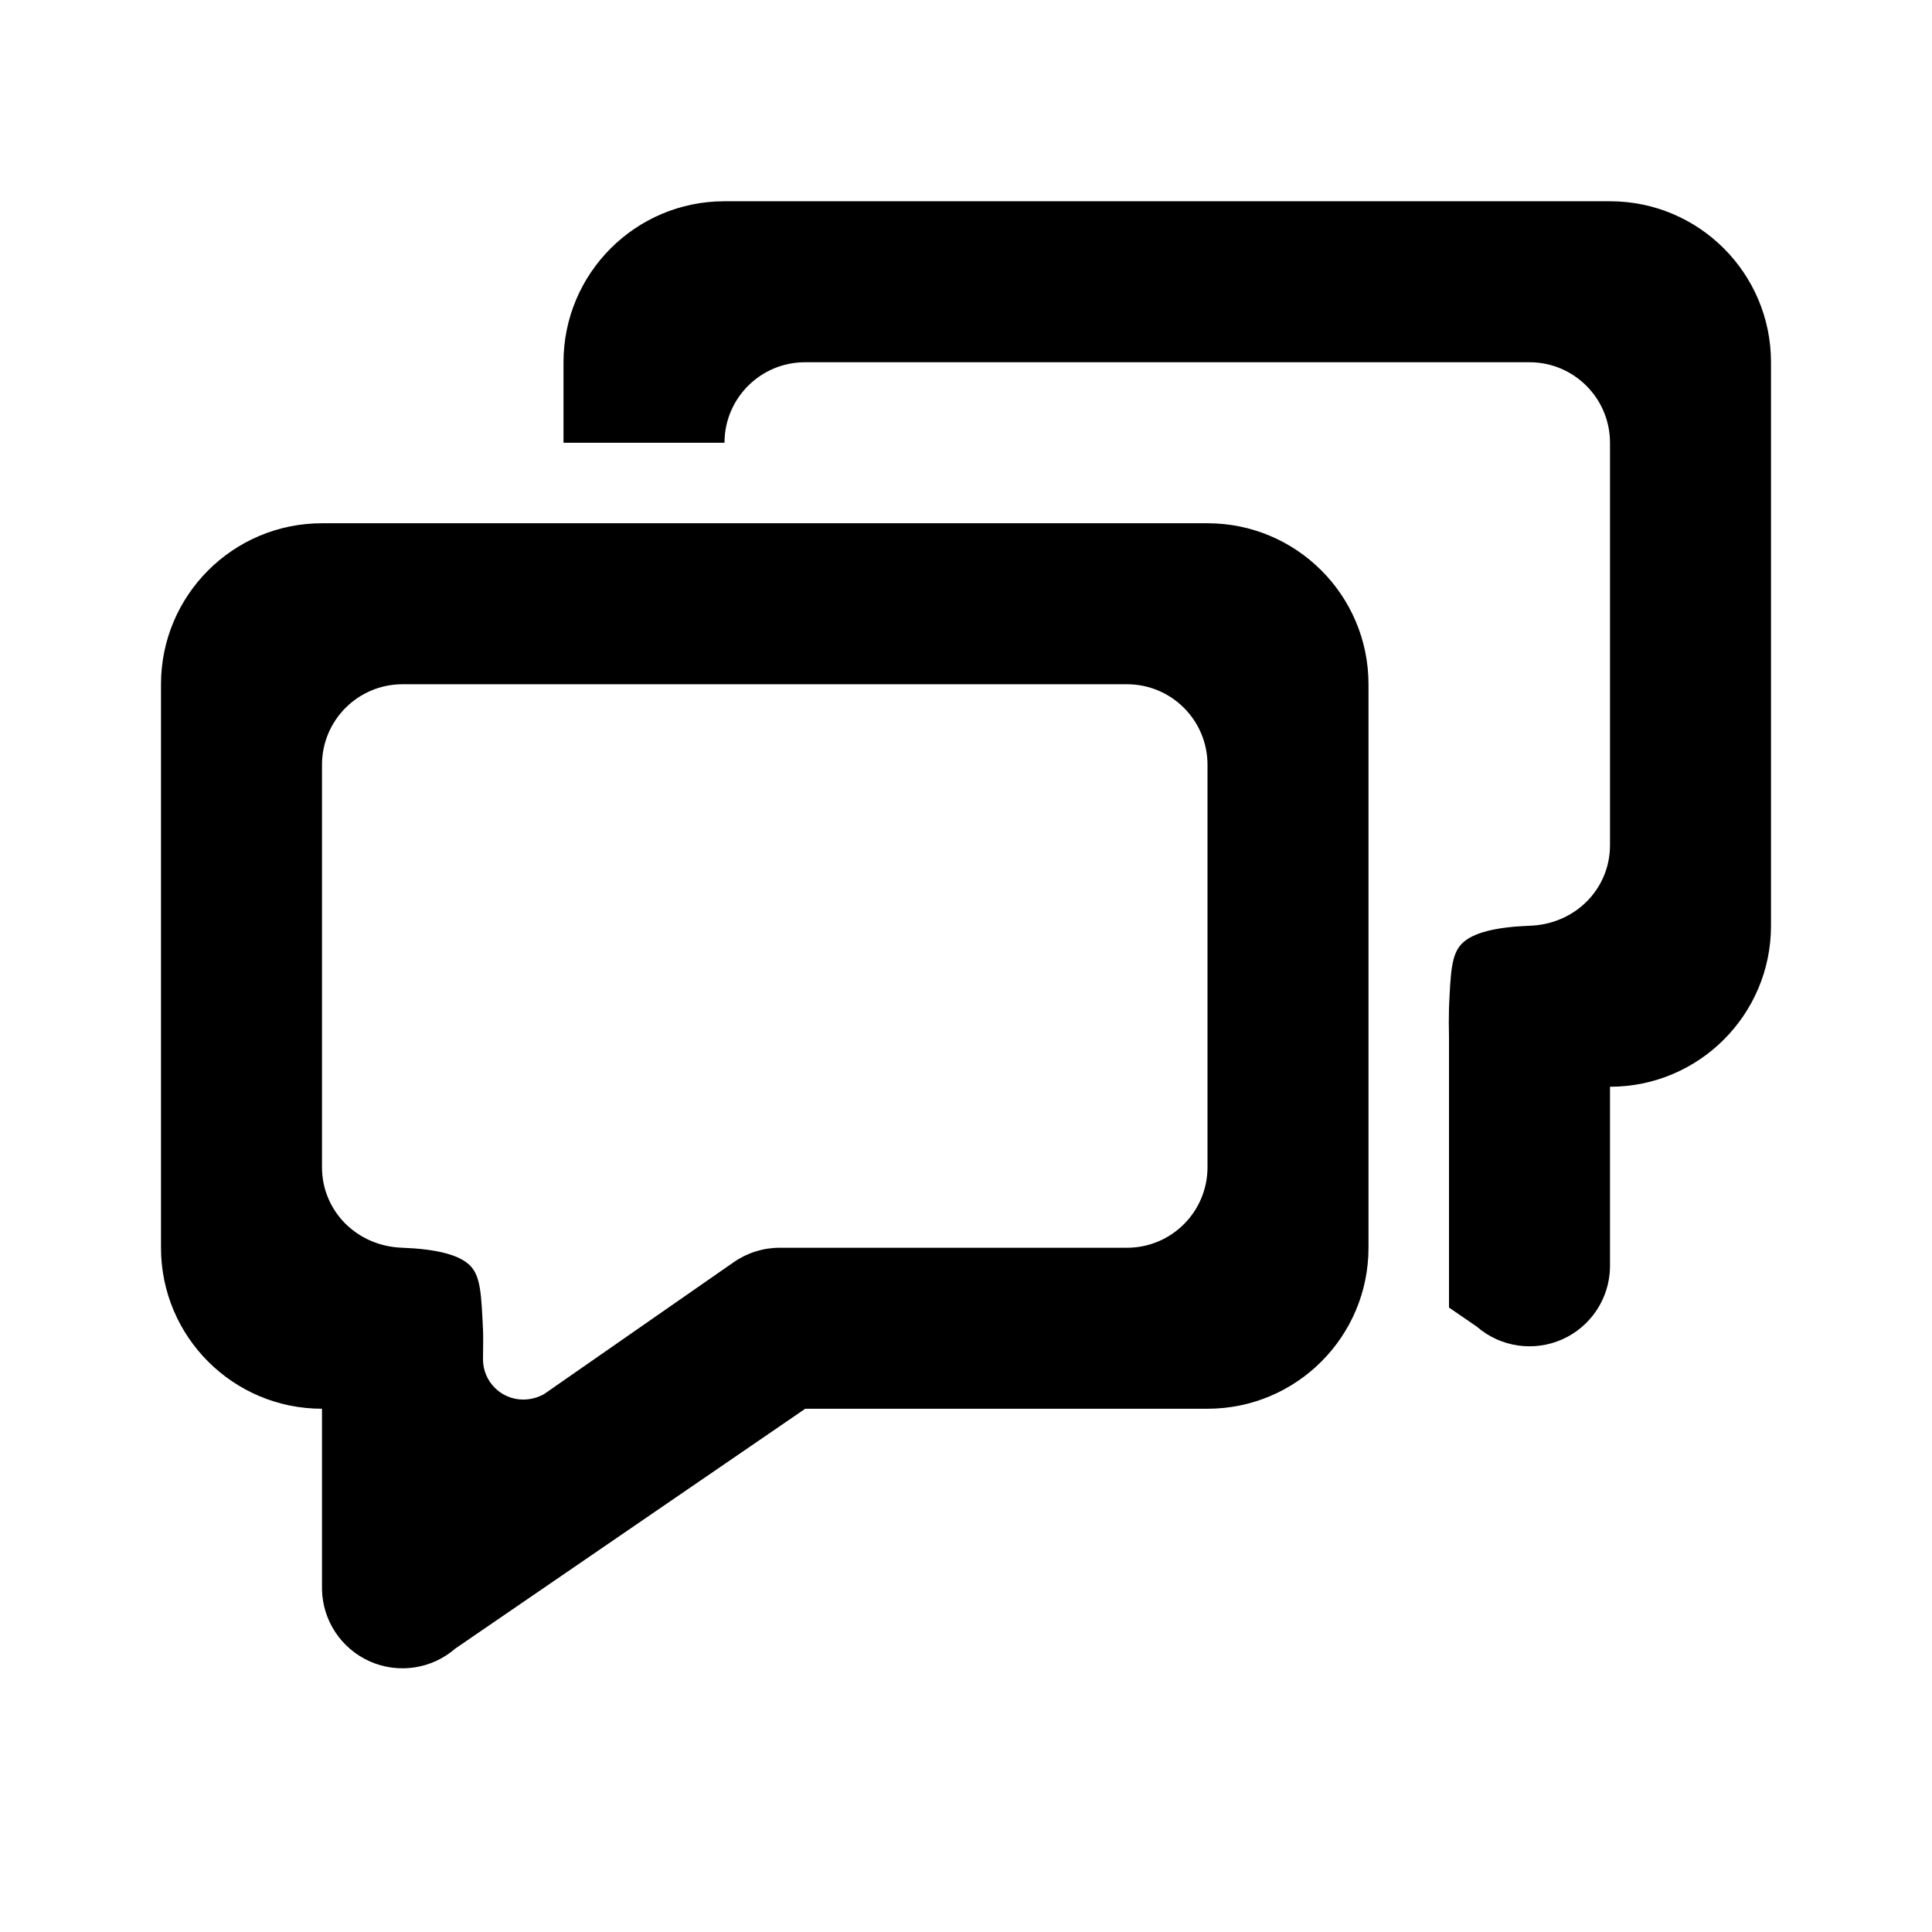
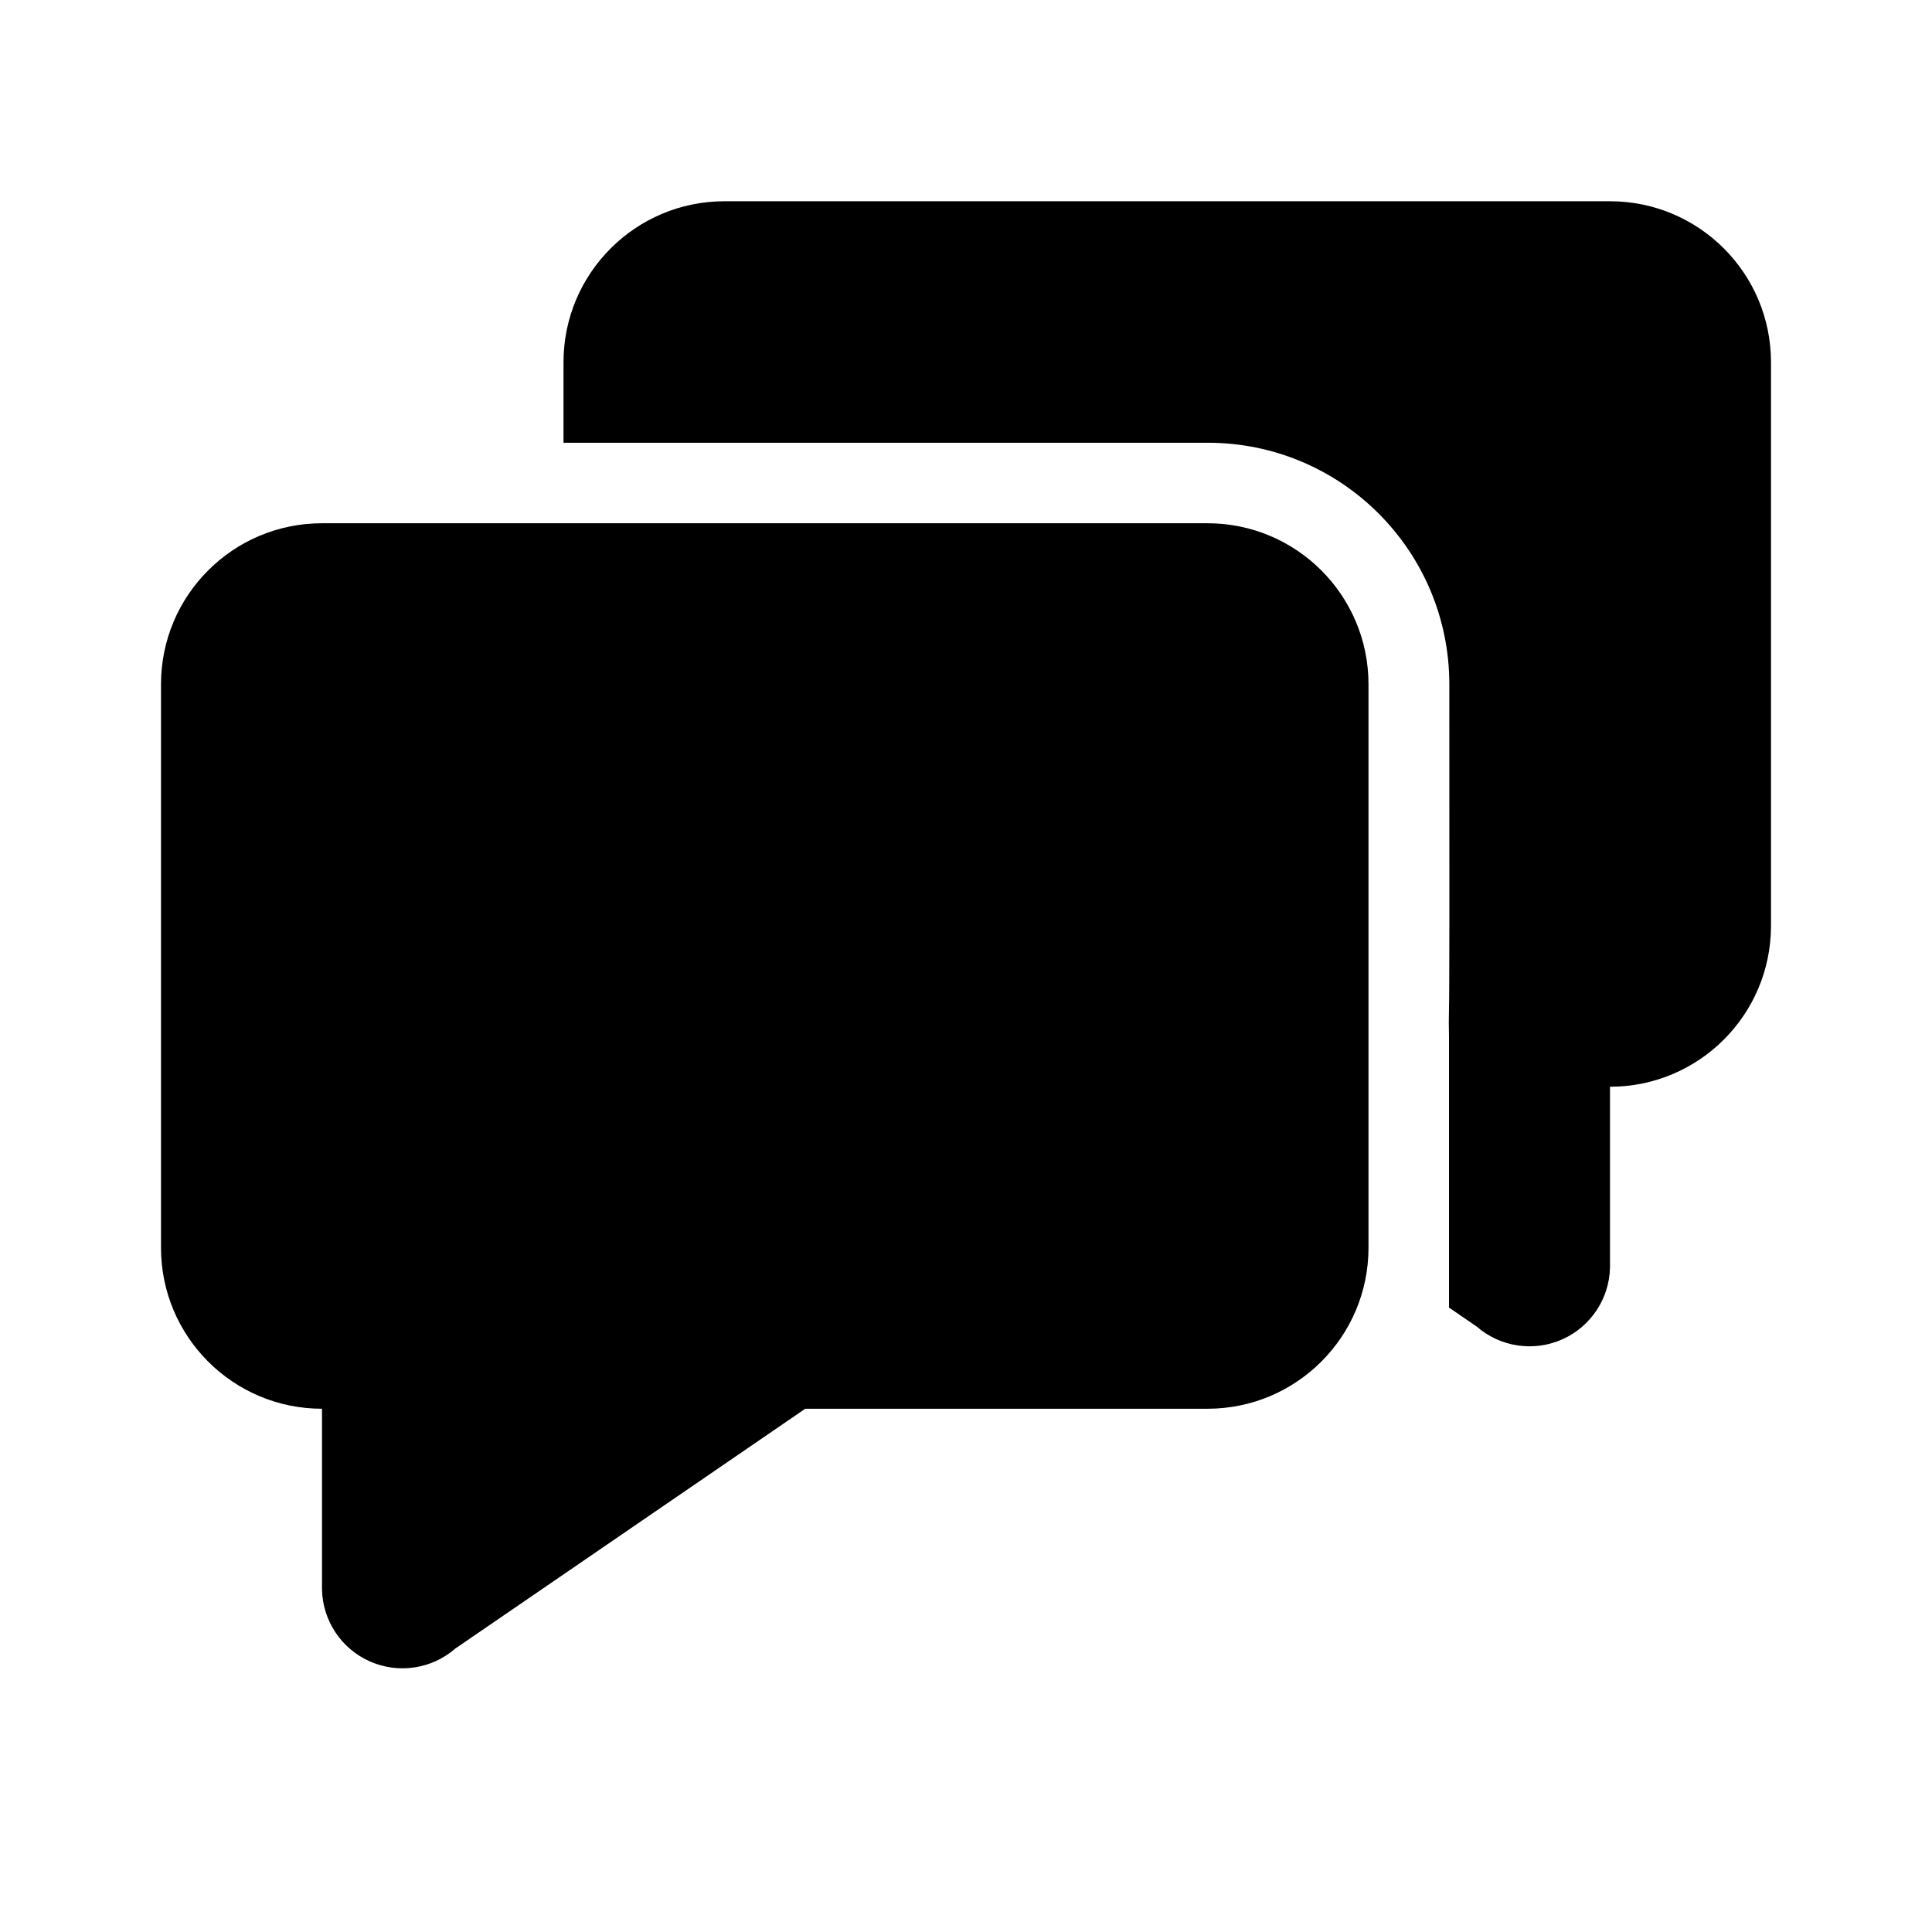
<svg xmlns="http://www.w3.org/2000/svg" viewBox="-2 -2.5 24 24" width="24" height="24" preserveAspectRatio="xMinYMin">
-   <path d="M3.656 17.979A1 1 0 0 1 2 17.243V15a2 2 0 0 1-2-2V6a2 2 0 0 1 2-2h11a2 2 0 0 1 2 2v7a2 2 0 0 1-2 2H8.003l-4.347 2.979zm.844-3.093a.536.536 0 0 0 .26-.069l2.355-1.638A1 1 0 0 1 7.686 13H12a1 1 0 0 0 1-1V7a1 1 0 0 0-1-1H3a1 1 0 0 0-1 1v5c0 .54.429.982 1 1 .41.016.707.083.844.226.128.134.135.36.156.79.003.063.003.177 0 .37a.5.5 0 0 0 .5.5z" />
-   <path d="M16 10.017a7.136 7.136 0 0 0 0 .369v-.37c.02-.43.028-.656.156-.79.137-.143.434-.21.844-.226.571-.018 1-.46 1-1V3a1 1 0 0 0-1-1H8a1 1 0 0 0-1 1H5V2a2 2 0 0 1 2-2h11a2 2 0 0 1 2 2v7a2 2 0 0 1-2 2v2.243a1 1 0 0 1-1.656.736L16 13.743v-3.726z" />
+   <path d="M3.656 17.979A1 1 0 0 1 2 17.243V15a2 2 0 0 1-2-2V6a2 2 0 0 1 2-2h11a2 2 0 0 1 2 2v7a2 2 0 0 1-2 2H8.003l-4.347 2.979zM16 10.017a7.136 7.136 0 0 0 0 .369v-.37c.005-.107.006-1.447.004-4.019a3 3 0 0 0-3-2.997H5V2a2 2 0 0 1 2-2h11a2 2 0 0 1 2 2v7a2 2 0 0 1-2 2v2.243a1 1 0 0 1-1.656.736L16 13.743v-3.726z" />
</svg>
